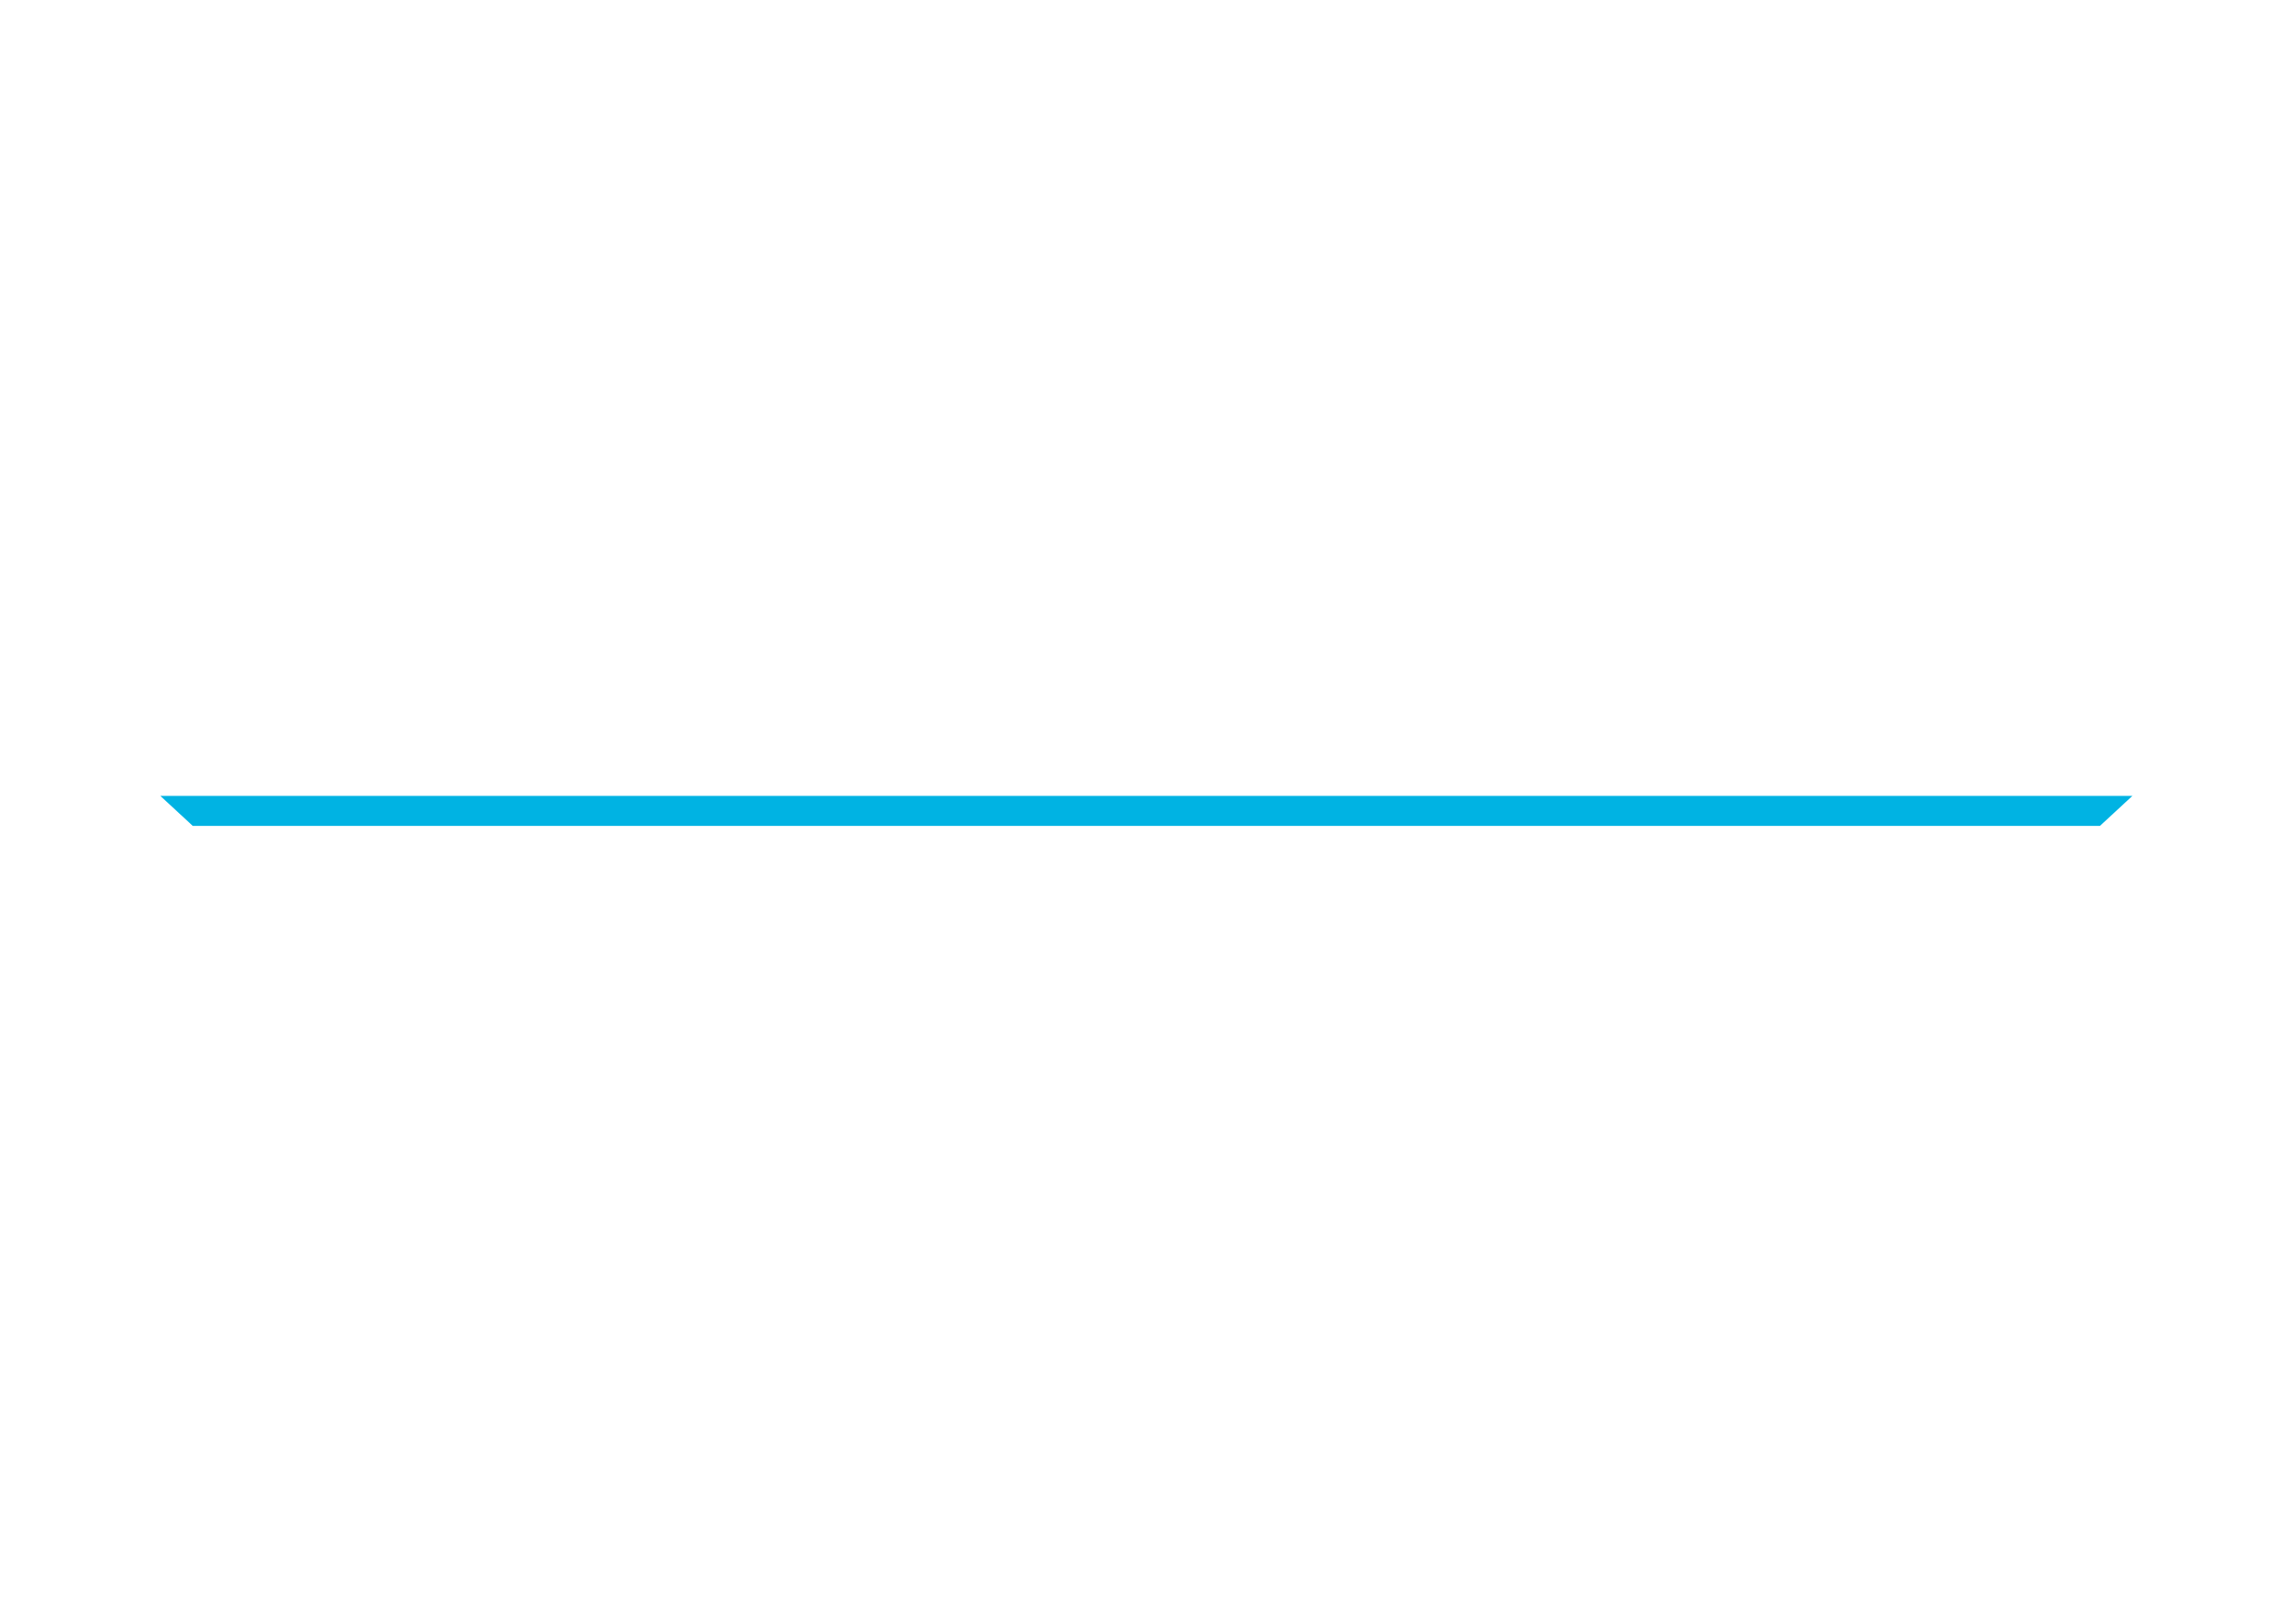
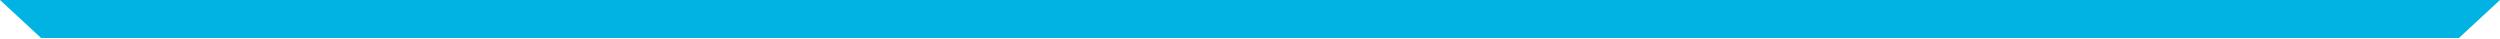
- <svg xmlns="http://www.w3.org/2000/svg" version="1.1" id="Ebene_1" x="0px" y="0px" viewBox="0 0 841.9 595.3" style="enable-background:new 0 0 841.9 595.3;" xml:space="preserve">
-   <style type="text/css">
- 	.st0{fill:#00B3E3;}
- </style>
-   <polygon id="XMLID_104_" class="st0" points="58.8,291.8 70.7,302.8 770,302.8 781.9,291.8 " />
+ <svg xmlns="http://www.w3.org/2000/svg" version="1.1" id="Ebene_1" x="0px" y="0px" width="1032.953px" height="15.714px" viewBox="333.062 416.838 1032.953 15.714" enable-background="new 333.062 416.838 1032.953 15.714" xml:space="preserve">
+   <polygon id="XMLID_104_" fill="#00B3E3" points="333.062,416.838 350.061,432.552 1349.016,432.552 1366.014,416.838 " />
</svg>
